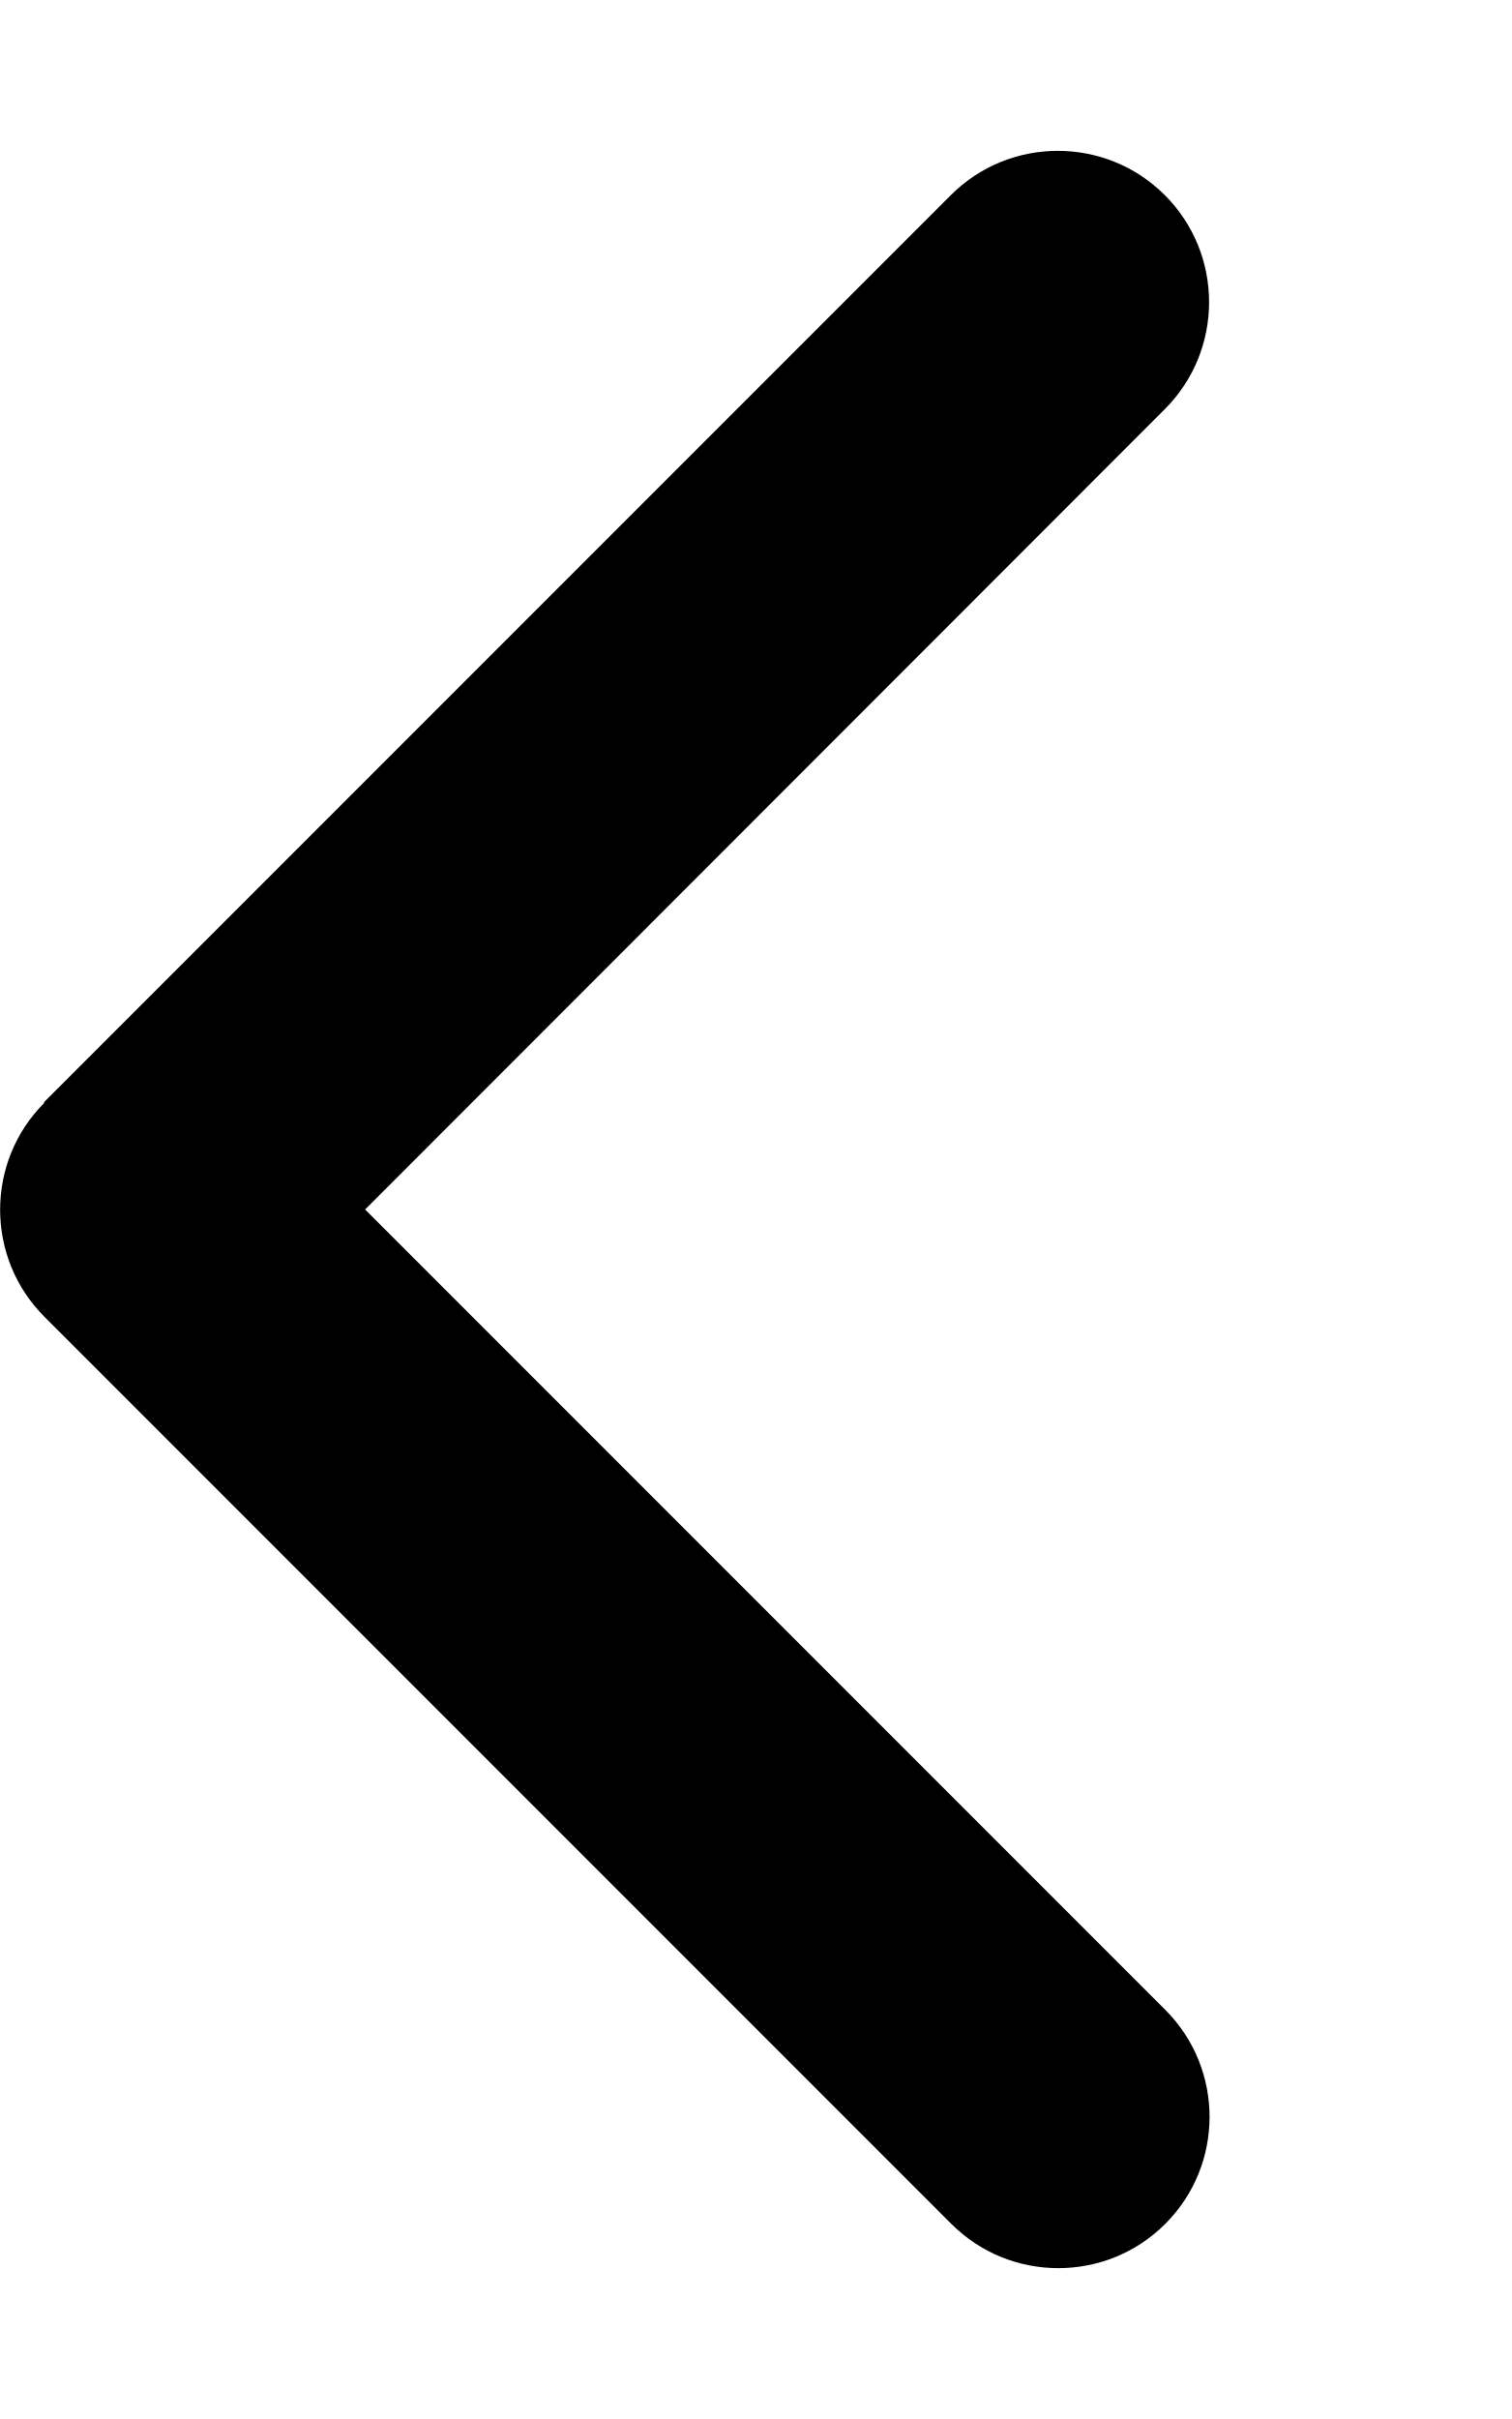
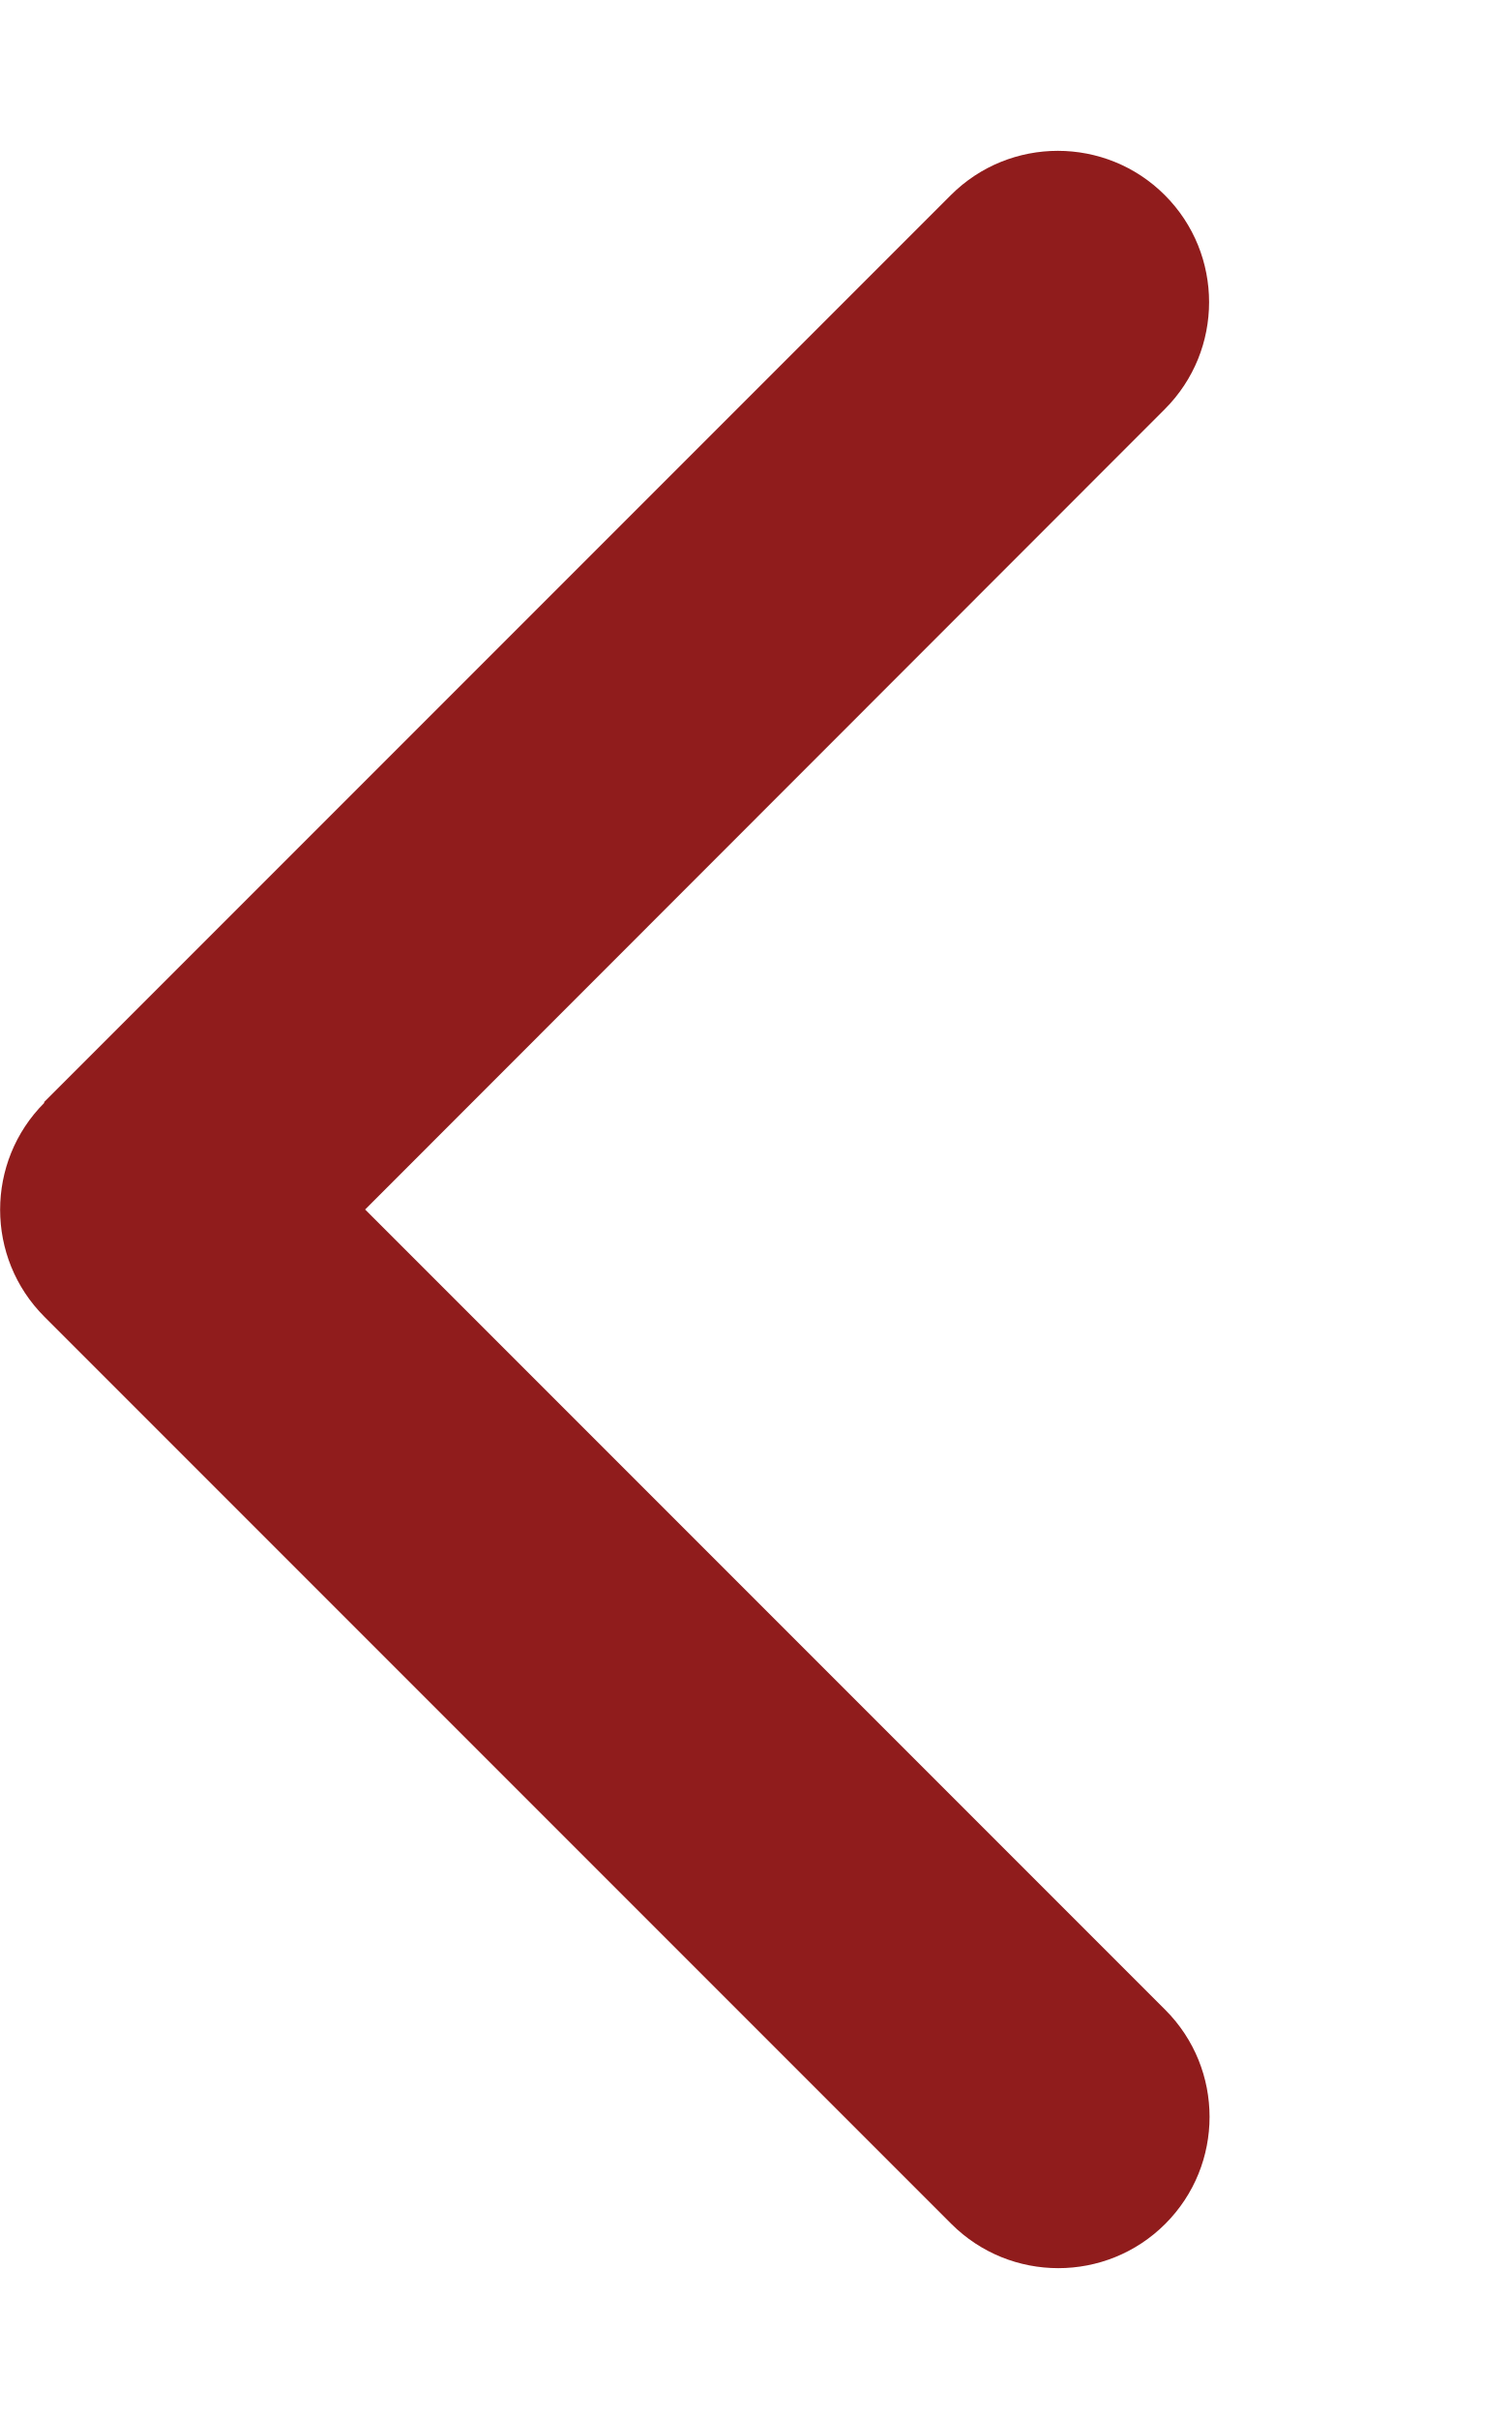
<svg xmlns="http://www.w3.org/2000/svg" viewBox="0 0 320 512">
-   <path d="M9.4 233.4c-12.5 12.5-12.5 32.8 0 45.3l192 192c12.5 12.5 32.8 12.5 45.3 0s12.5-32.8 0-45.3L77.3 256 246.6 86.6c12.5-12.5 12.5-32.8 0-45.3s-32.8-12.5-45.3 0l-192 192z" />
+   <path d="M9.4 233.4c-12.5 12.5-12.5 32.8 0 45.3l192 192c12.5 12.5 32.8 12.5 45.3 0s12.5-32.8 0-45.3L77.3 256 246.6 86.6c12.5-12.5 12.5-32.8 0-45.3s-32.8-12.5-45.3 0l-192 192z" fill="#901C1C" />
</svg>
